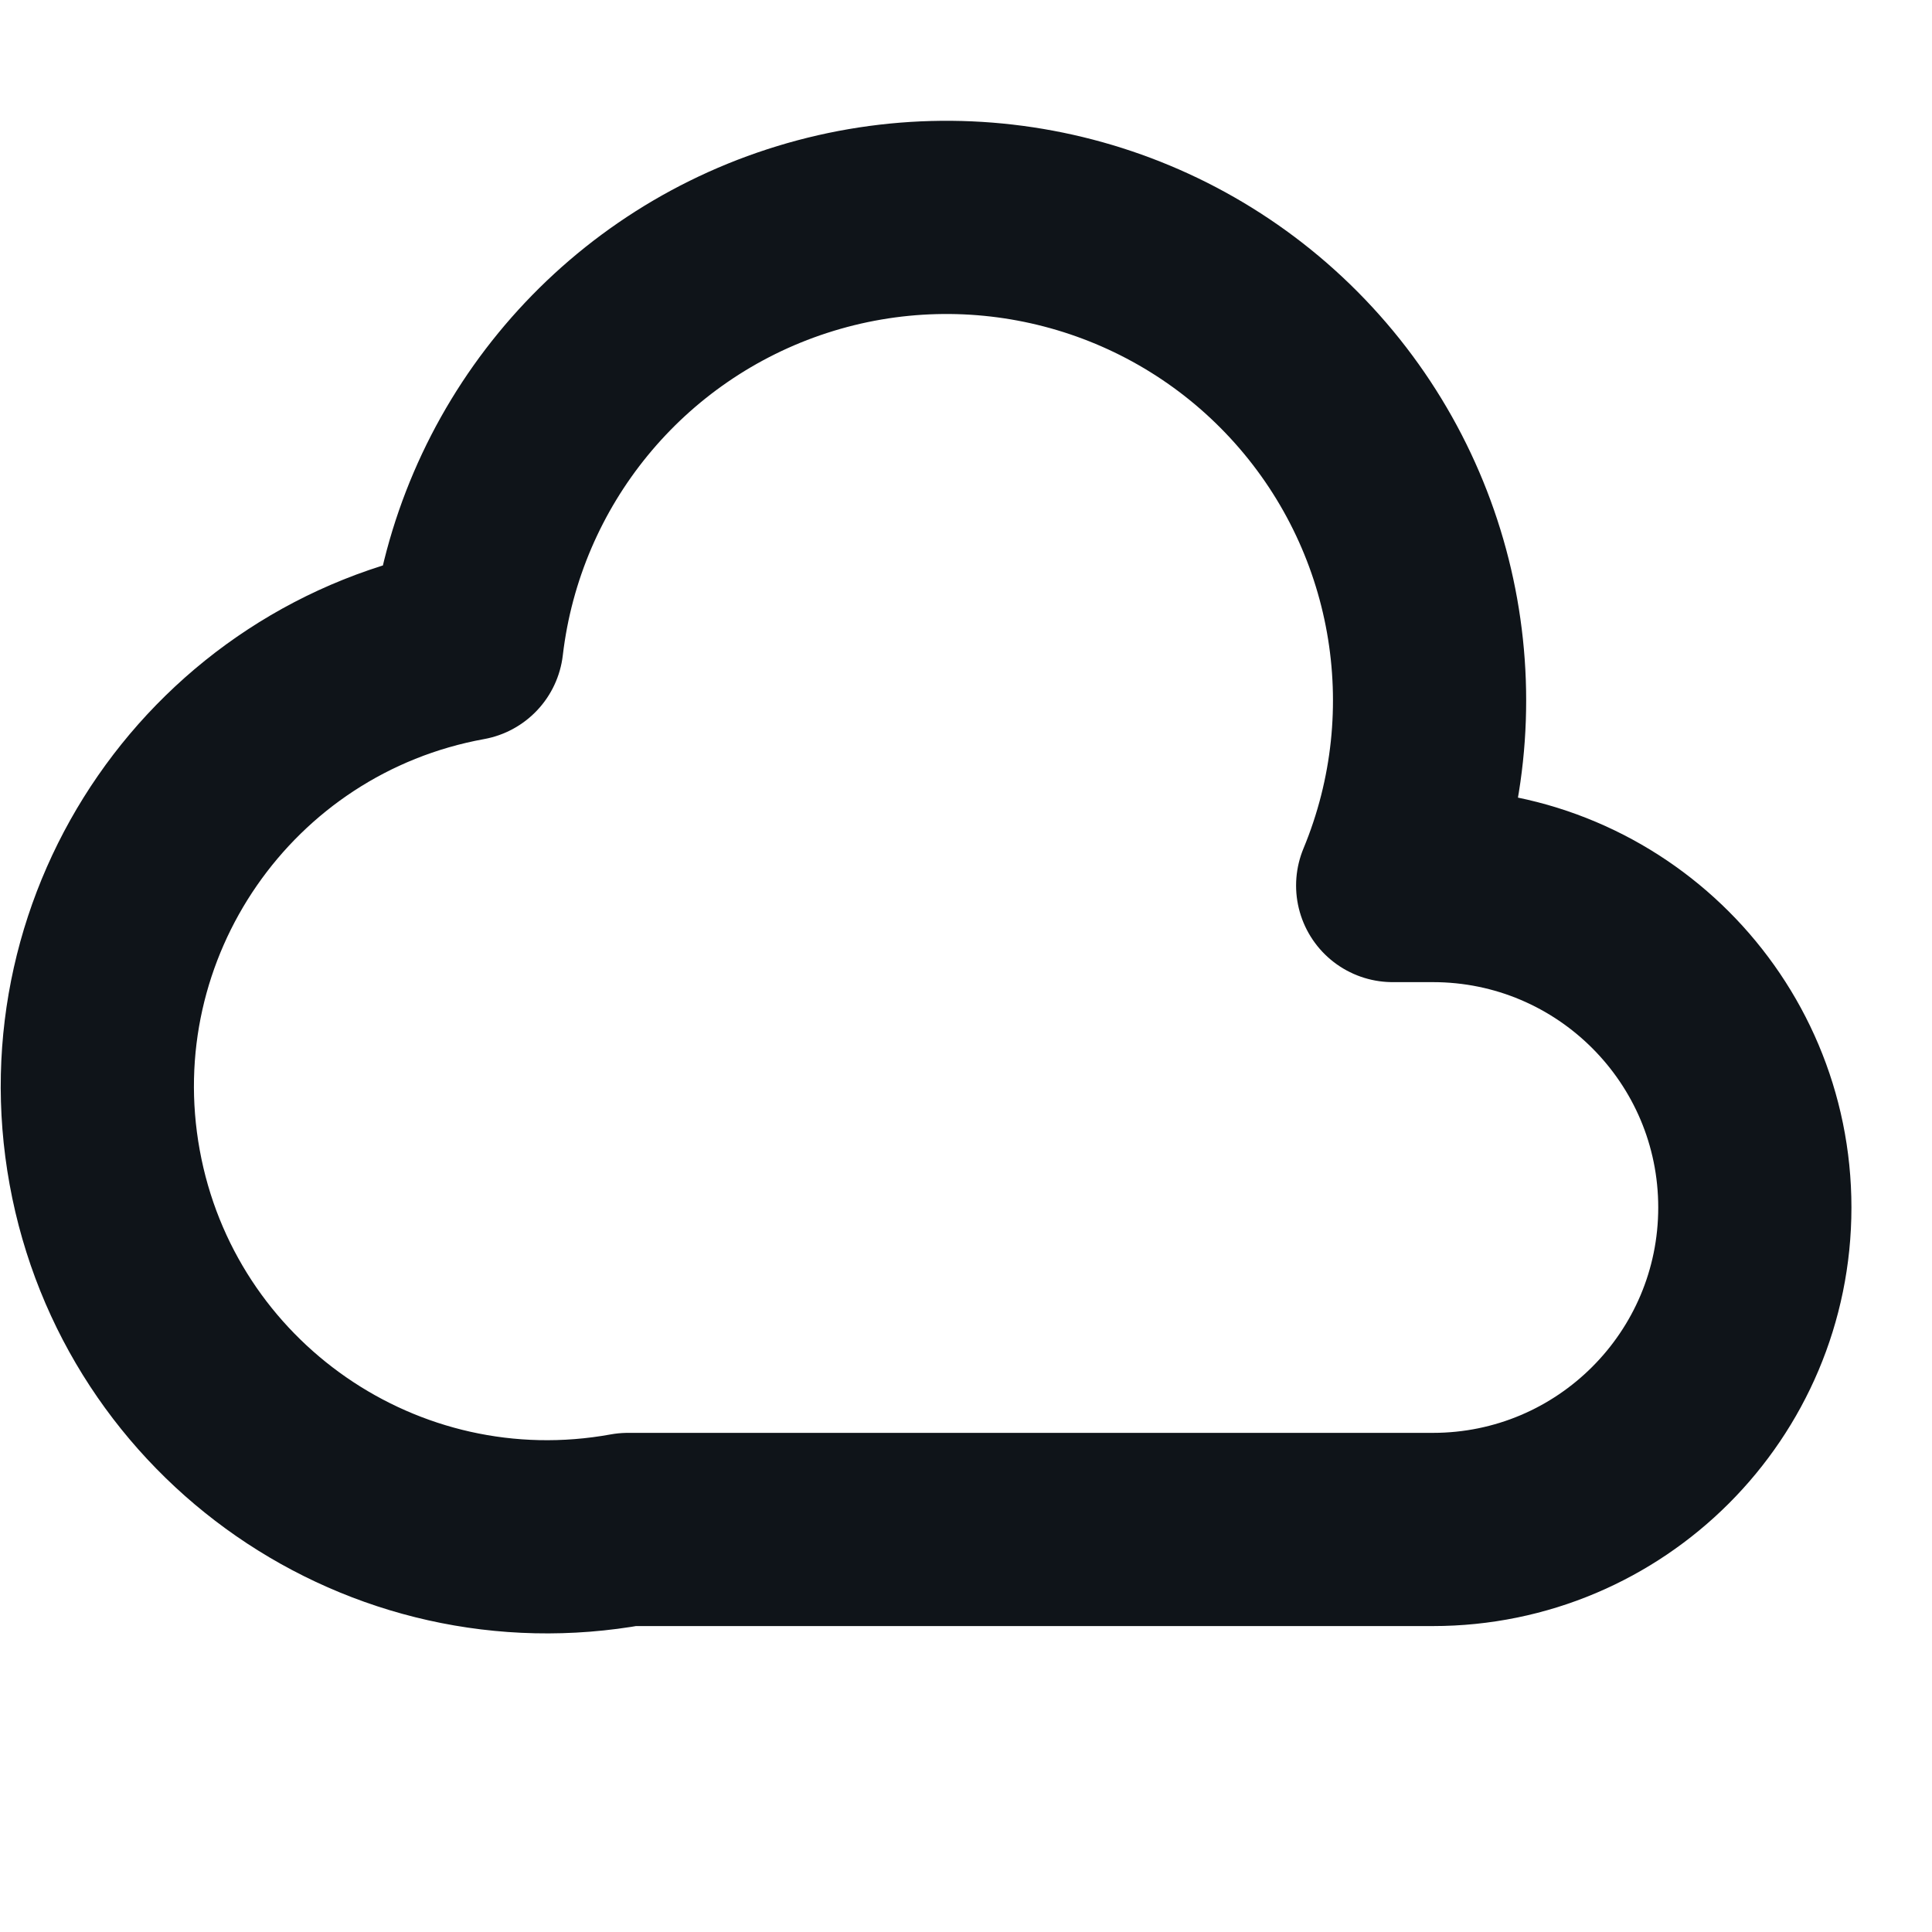
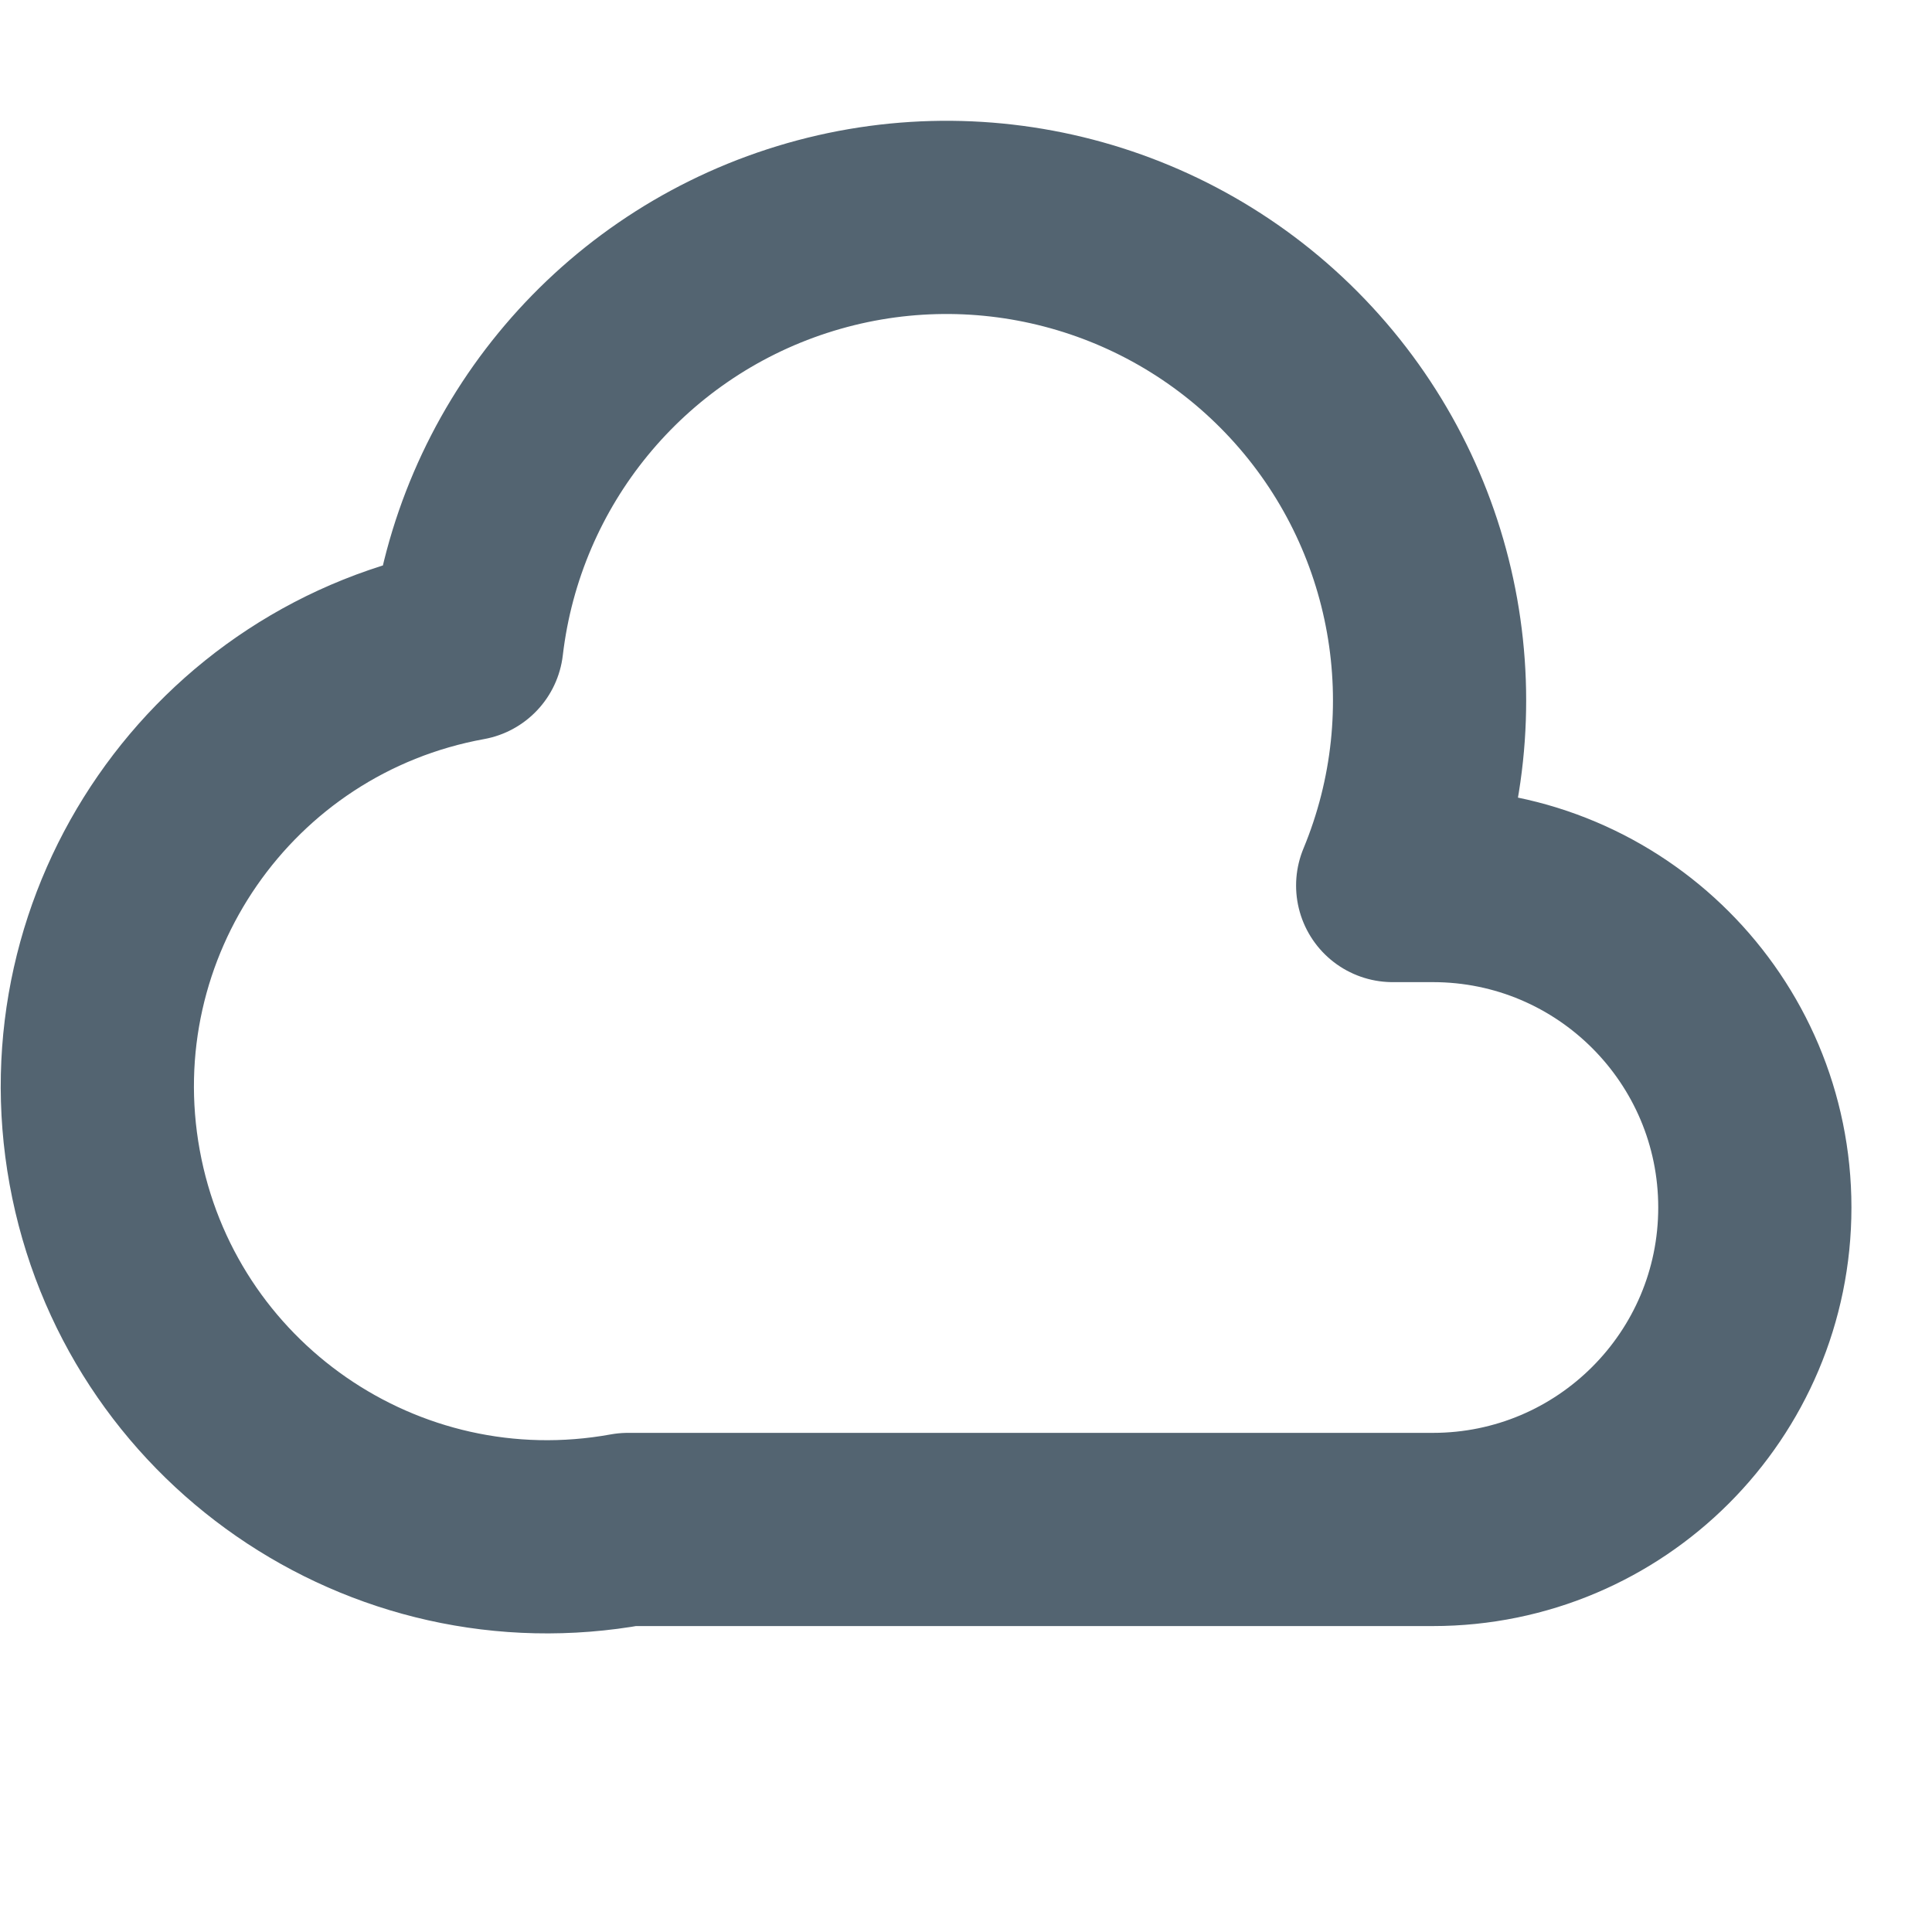
<svg xmlns="http://www.w3.org/2000/svg" width="20" height="20" viewBox="0 0 20 20" fill="none">
-   <path d="M6.5 15.833h8.333a3.333 3.333 0 100-6.666h-.416a5 5 0 10-9.584-2.5A2.5 2.5 0 106.5 15.833z" stroke="#0F1419" stroke-width="2" stroke-linecap="round" stroke-linejoin="round" />
+   <path d="M6.5 15.833h8.333a3.333 3.333 0 100-6.666h-.416a5 5 0 10-9.584-2.5A2.5 2.5 0 106.5 15.833z" stroke="#536471" stroke-width="2" stroke-linecap="round" stroke-linejoin="round" />
</svg>
